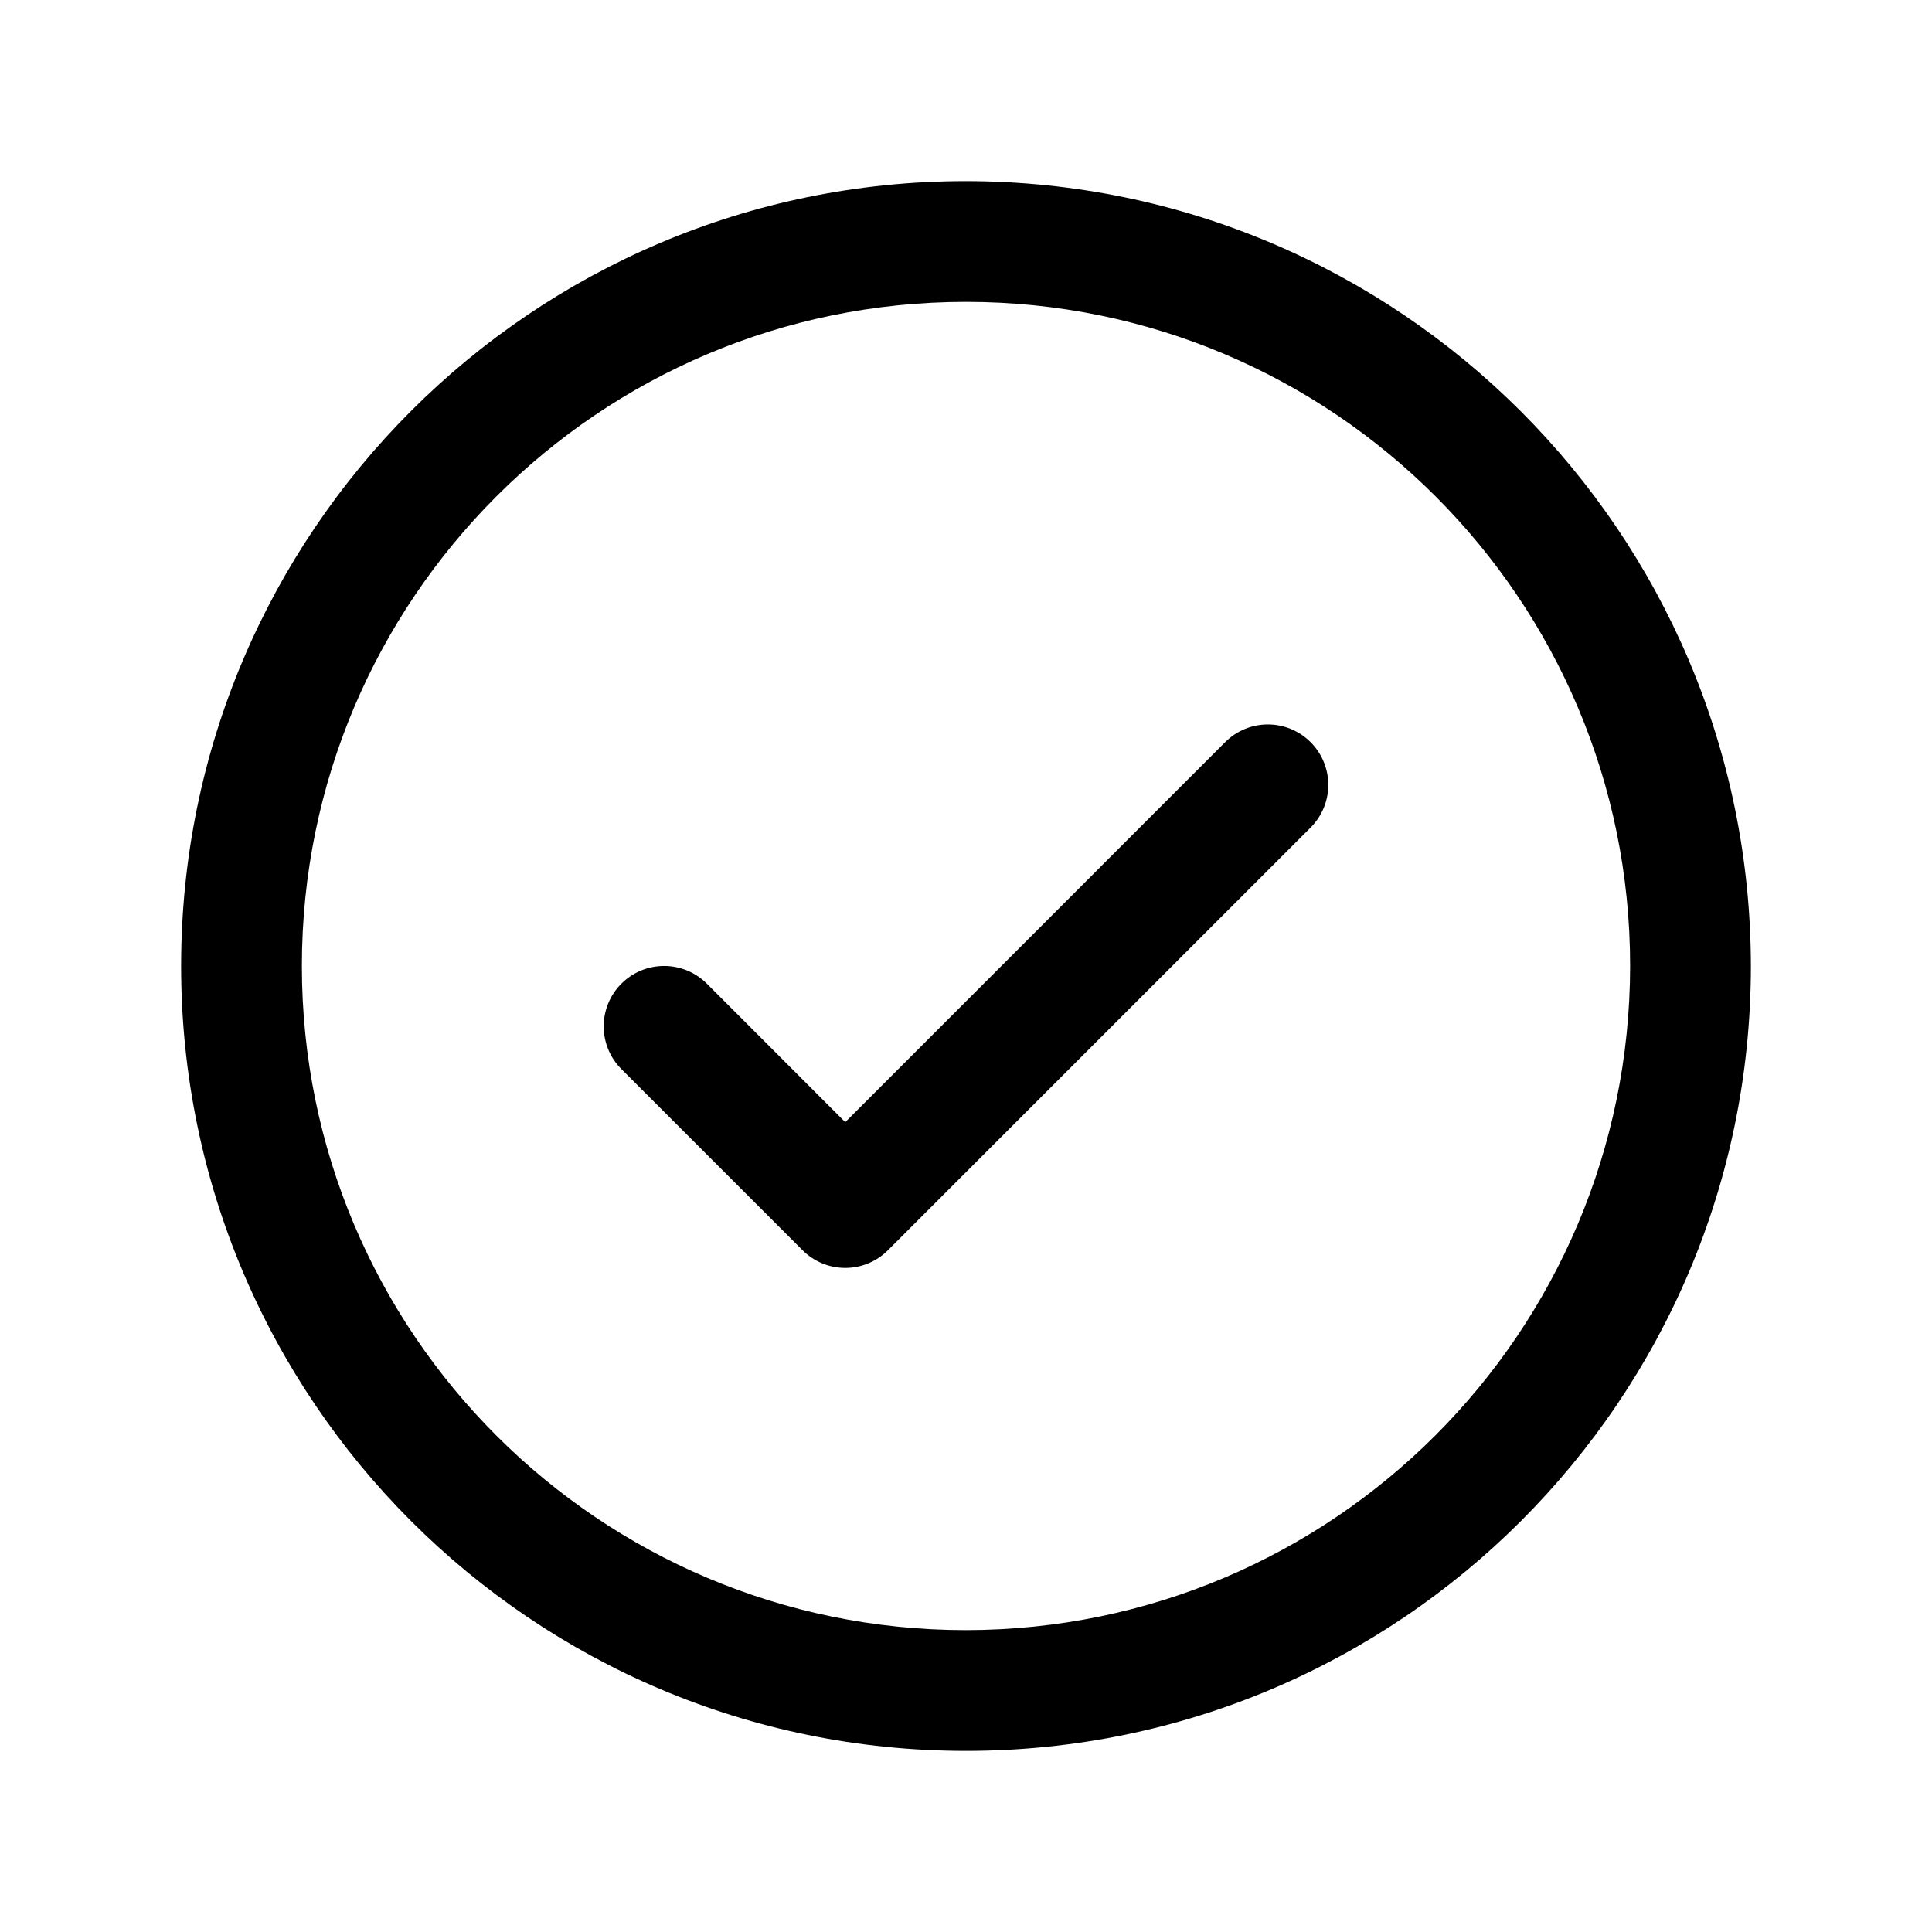
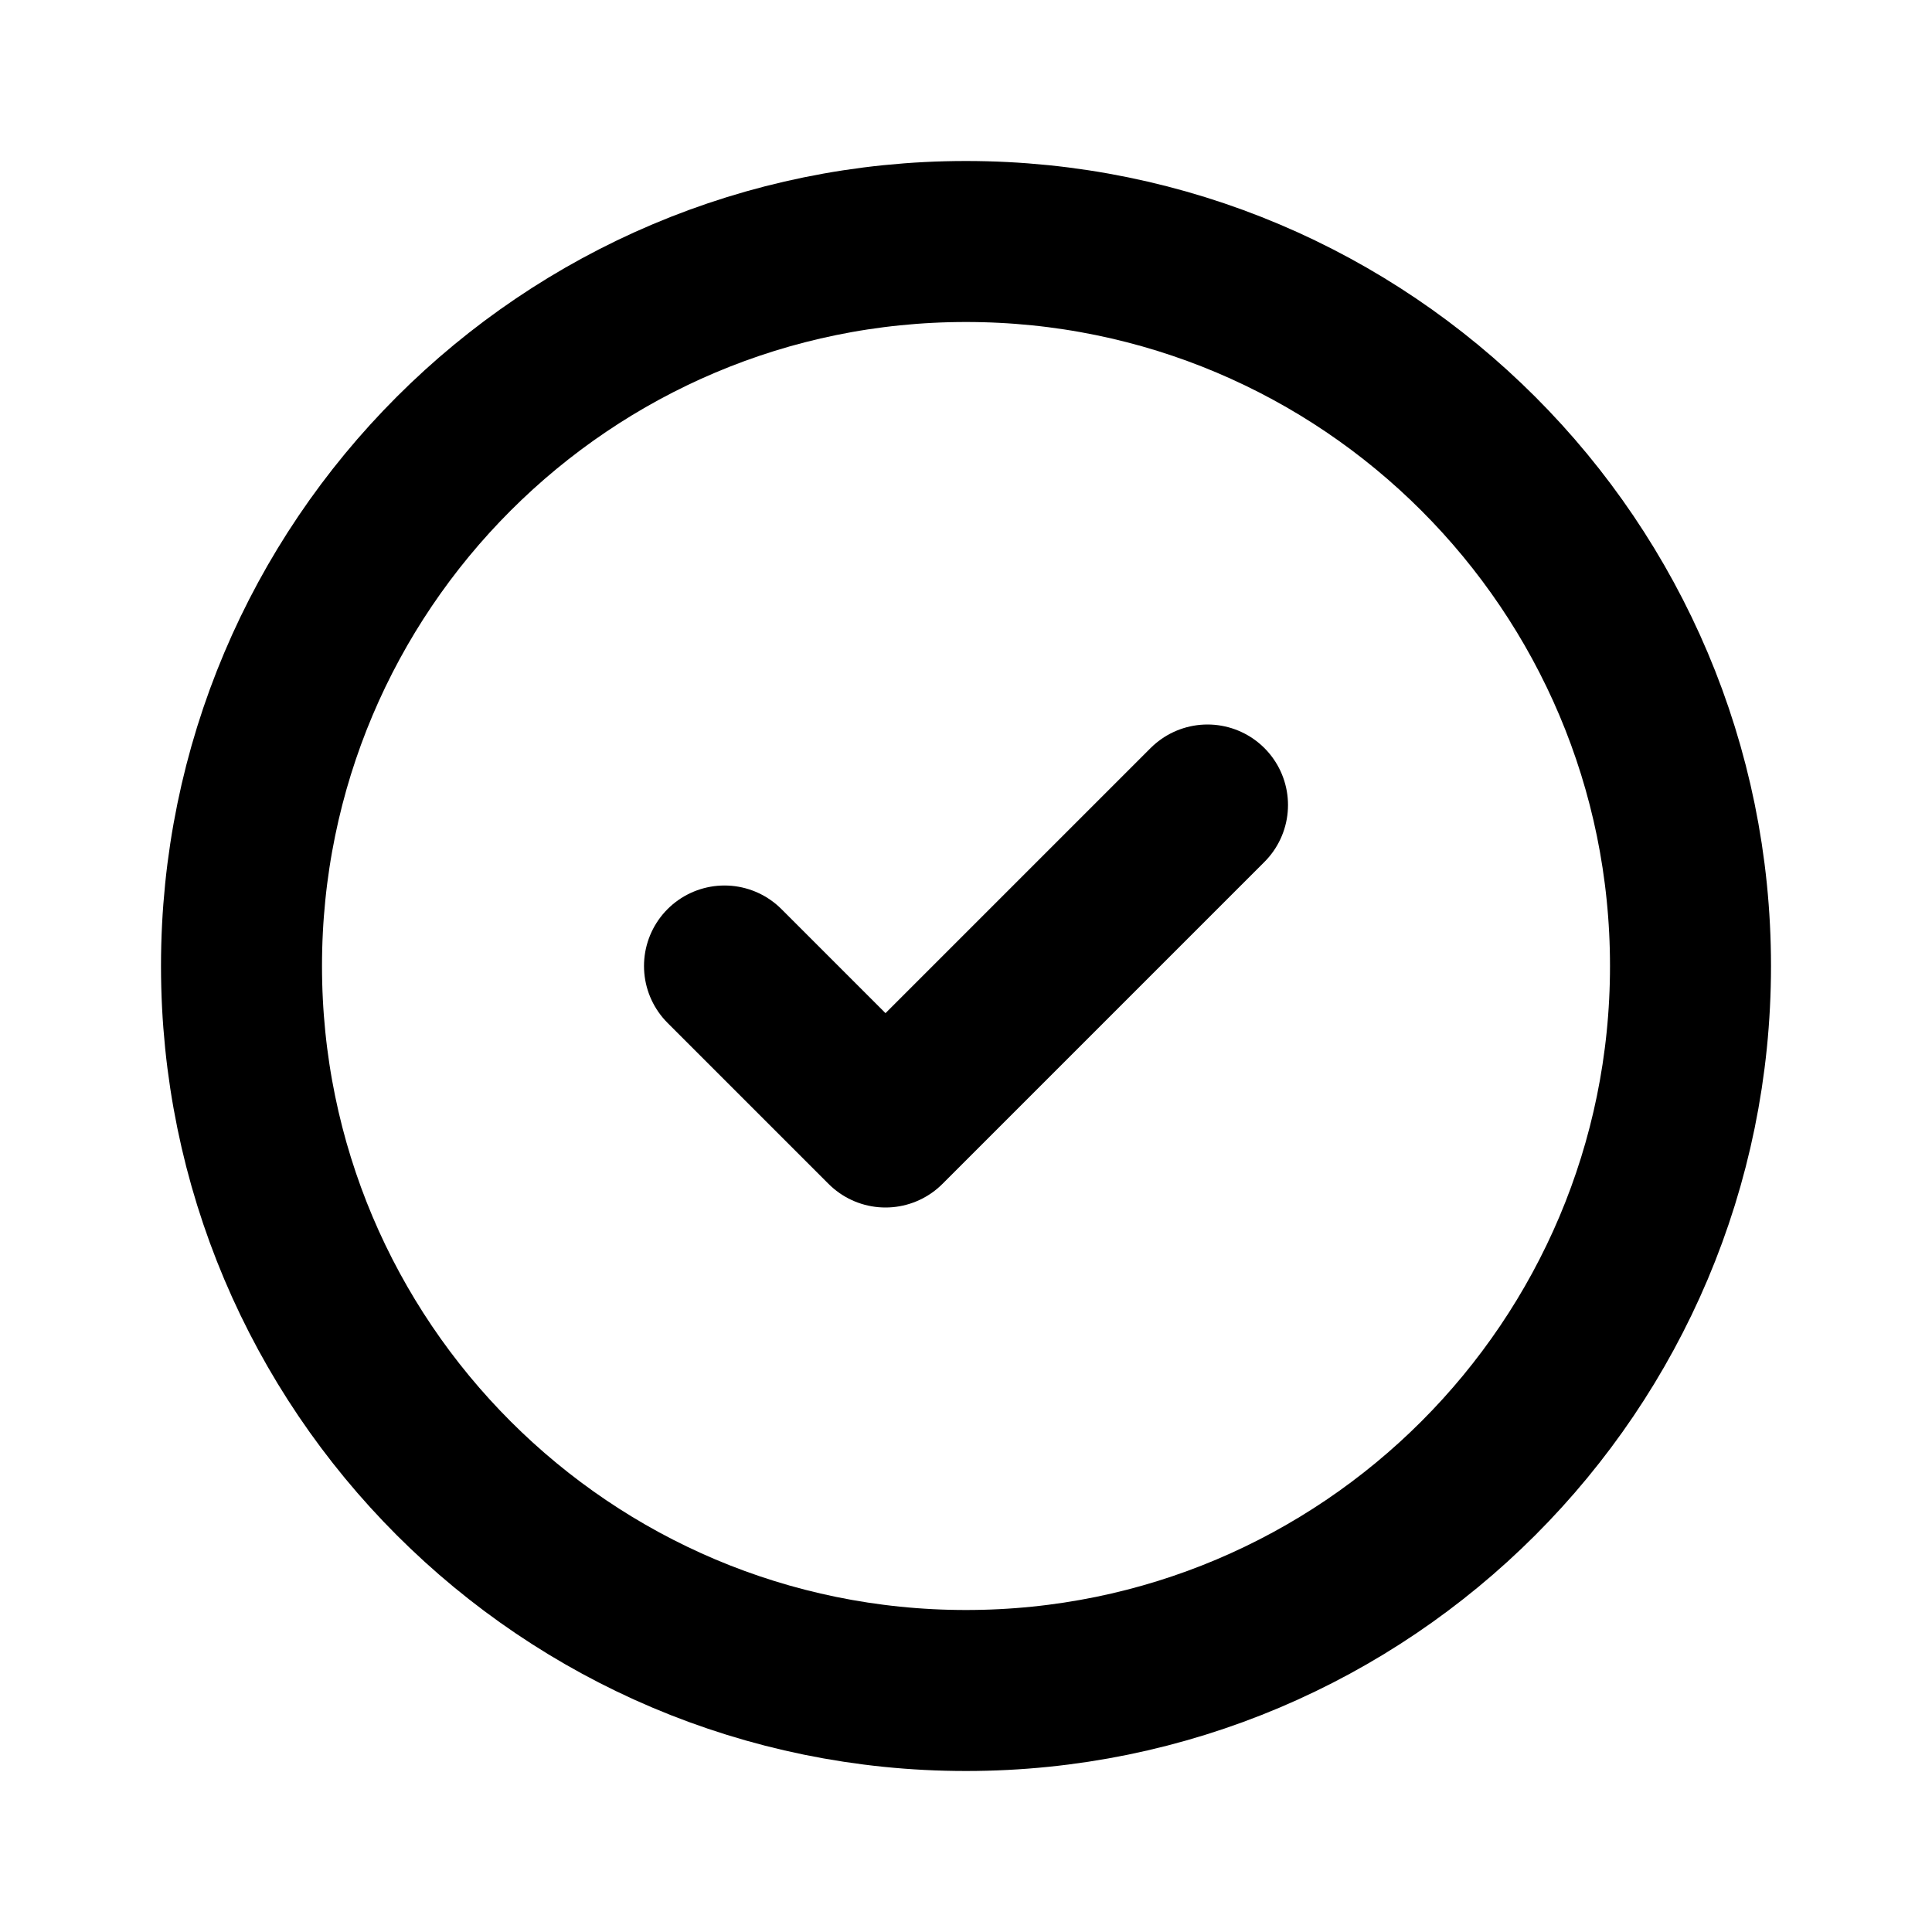
- <svg xmlns="http://www.w3.org/2000/svg" width="32" height="32" fill="currentColor" viewBox="0 0 256 256">
-   <path d="M173.66,98.34a8,8,0,0,1,0,11.32l-56,56a8,8,0,0,1-11.32,0l-24-24a8,8,0,0,1,11.32-11.32L112,148.69l50.34-50.35A8,8,0,0,1,173.66,98.34ZM232,128A104,104,0,1,1,128,24,104.11,104.11,0,0,1,232,128Zm-16,0a88,88,0,1,0-88,88A88.1,88.1,0,0,0,216,128Z" />
+ <svg xmlns="http://www.w3.org/2000/svg" width="24" height="24" viewBox="0 0 24 24" fill="none" stroke="currentColor" stroke-width="2" stroke-linecap="round" stroke-linejoin="round" class="icon icon-tabler icons-tabler-outline icon-tabler-circle-check">
+   <path stroke="none" d="M0 0h24v24H0z" fill="none" />
+   <path d="M12 12m-9 0a9 9 0 1 0 18 0a9 9 0 1 0 -18 0" />
+   <path d="M9 12l2 2l4 -4" />
</svg>
